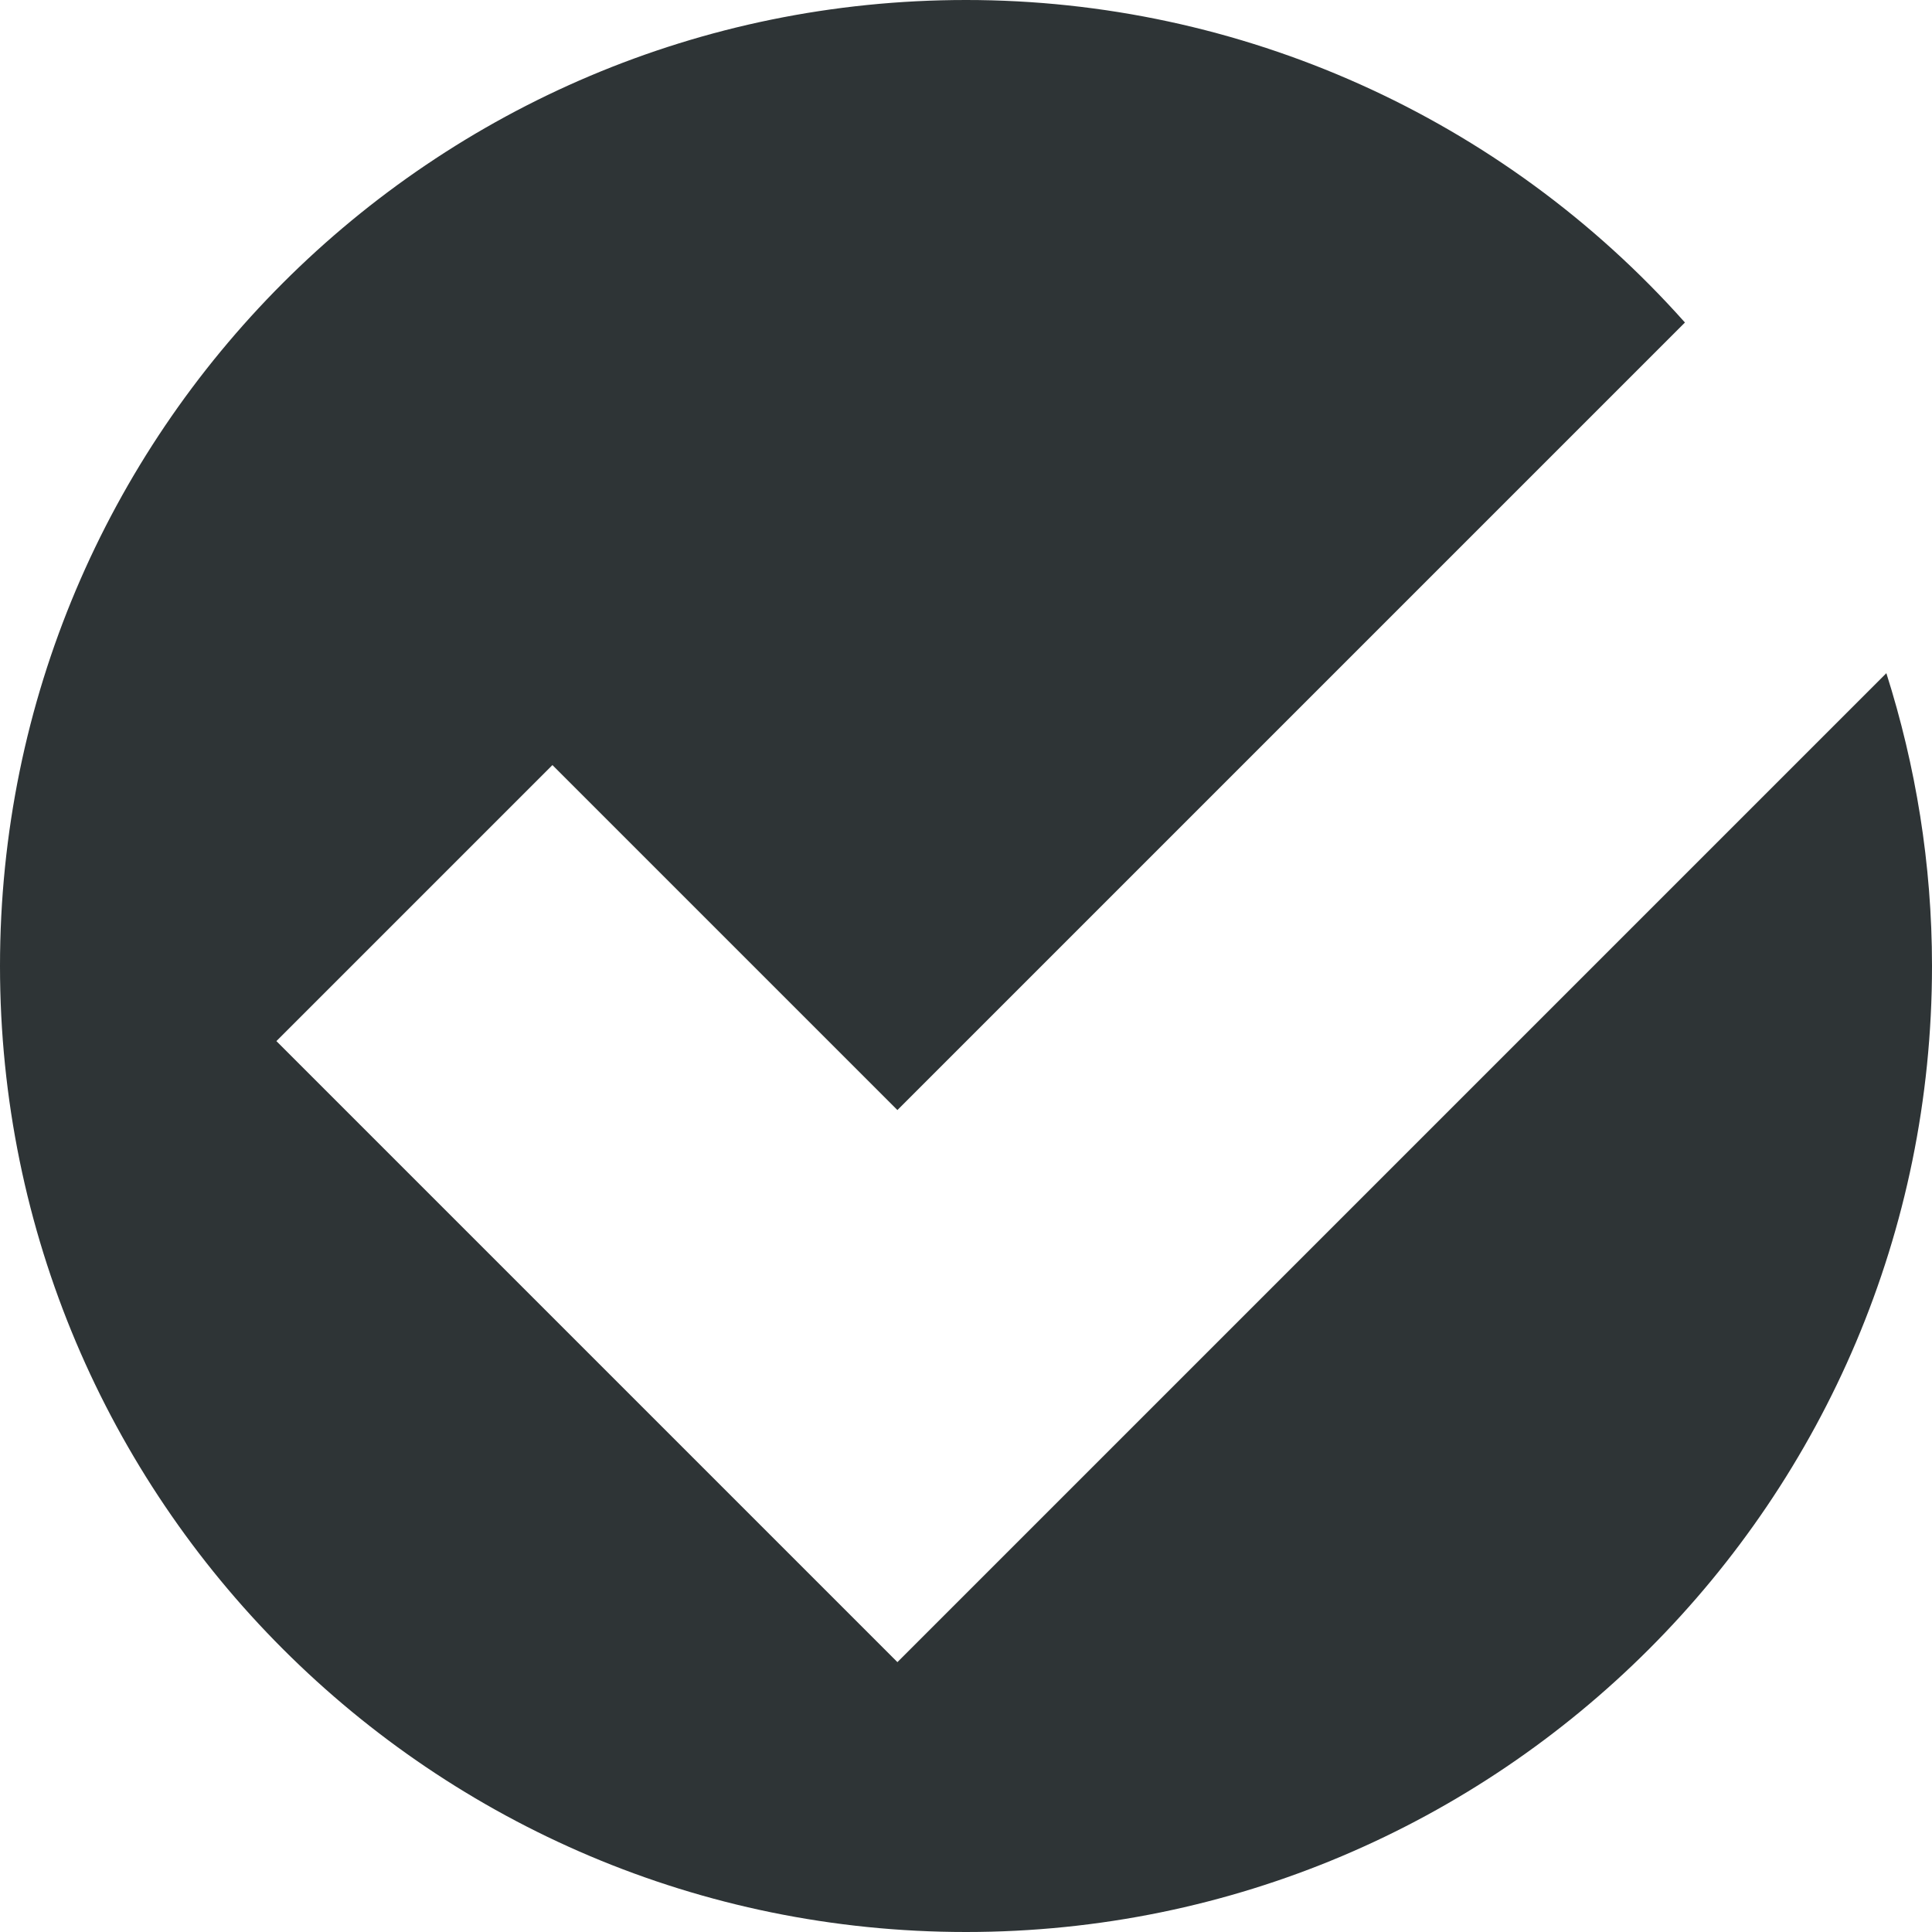
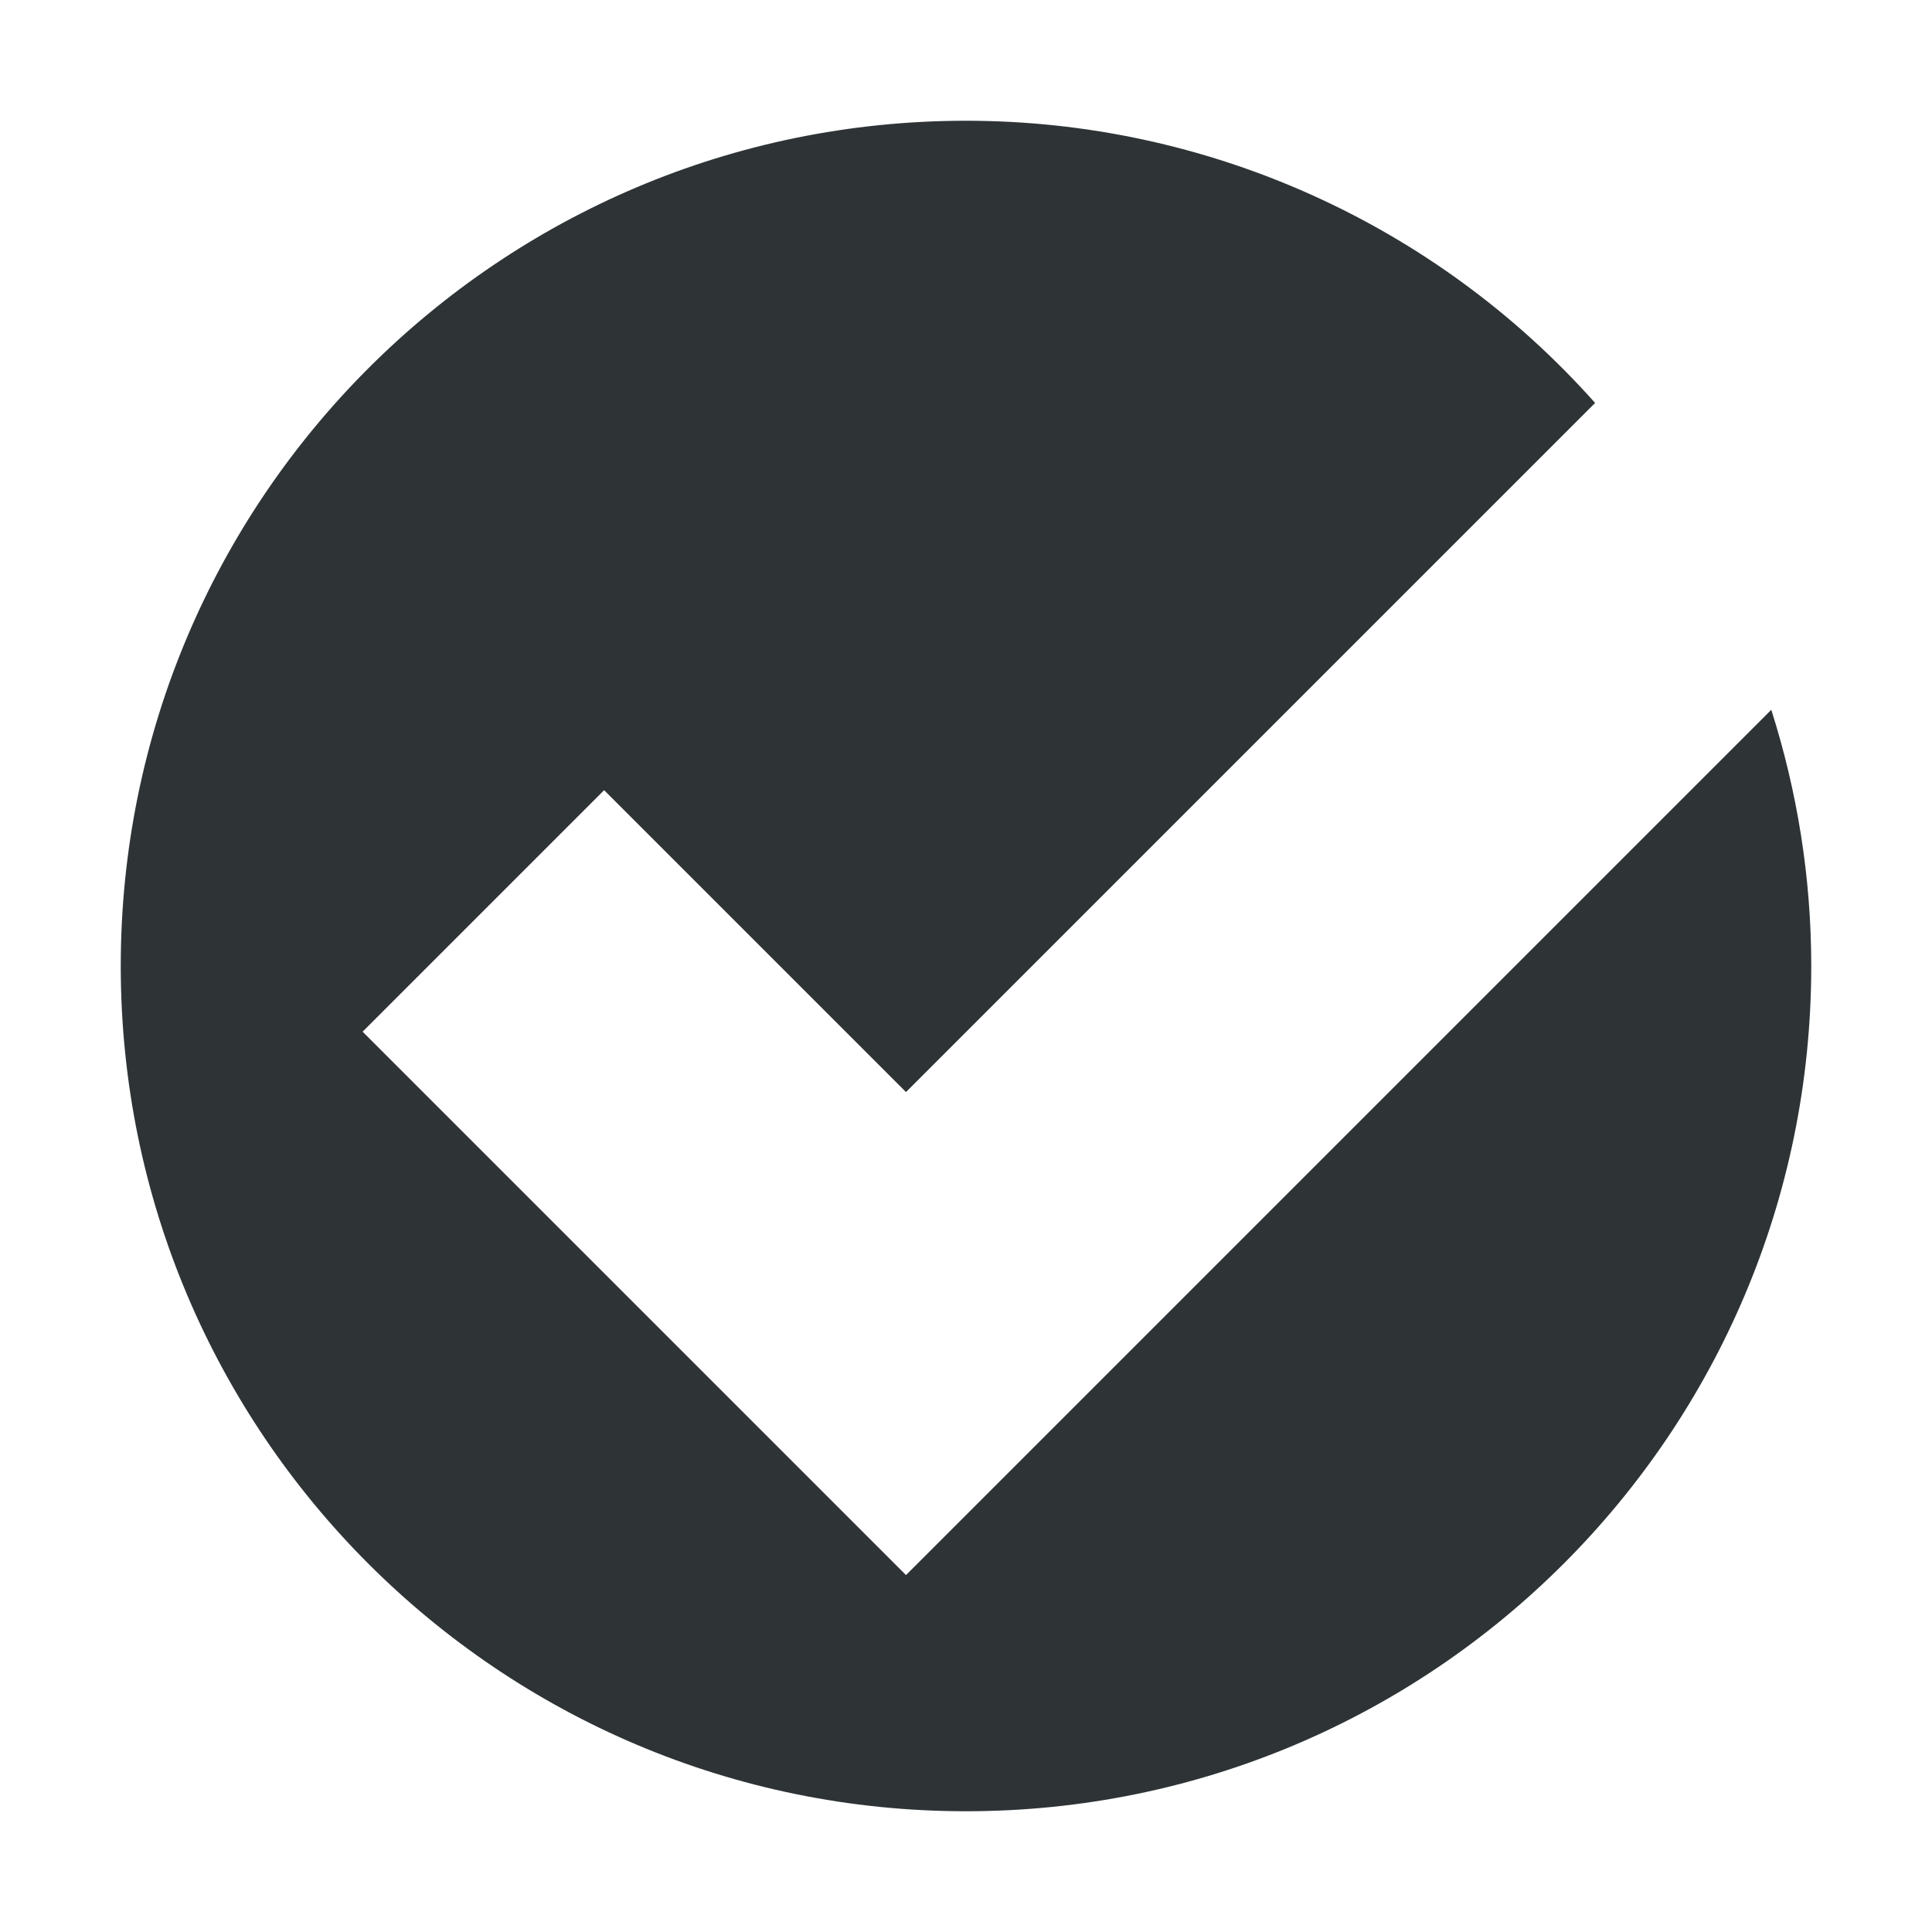
- <svg xmlns="http://www.w3.org/2000/svg" width="16" height="16" version="1.1" id="svg4">
-   <defs id="defs8" />
-   <path style="fill:#2e3436;stroke-width:1.143" d="m 8,2e-7 a 8,8 0 1 0 8,8 C 16,7.153 15.865,6.341 15.622,5.575 L 7.432,13.765 2.289,8.622 4.575,6.336 7.432,9.193 13.954,2.671 A 7.969,7.969 0 0 0 8,2e-7 Z" id="path2-3" />
+ <svg xmlns="http://www.w3.org/2000/svg" width="16" height="16">
+   <path d="M8 1a7 7 0 107 7c0-.741-.118-1.452-.331-2.122l-7.166 7.166-4.5-4.5 2-2 2.5 2.5 5.707-5.707A6.973 6.973 0 008 1z" fill="#2e3436" />
</svg>
